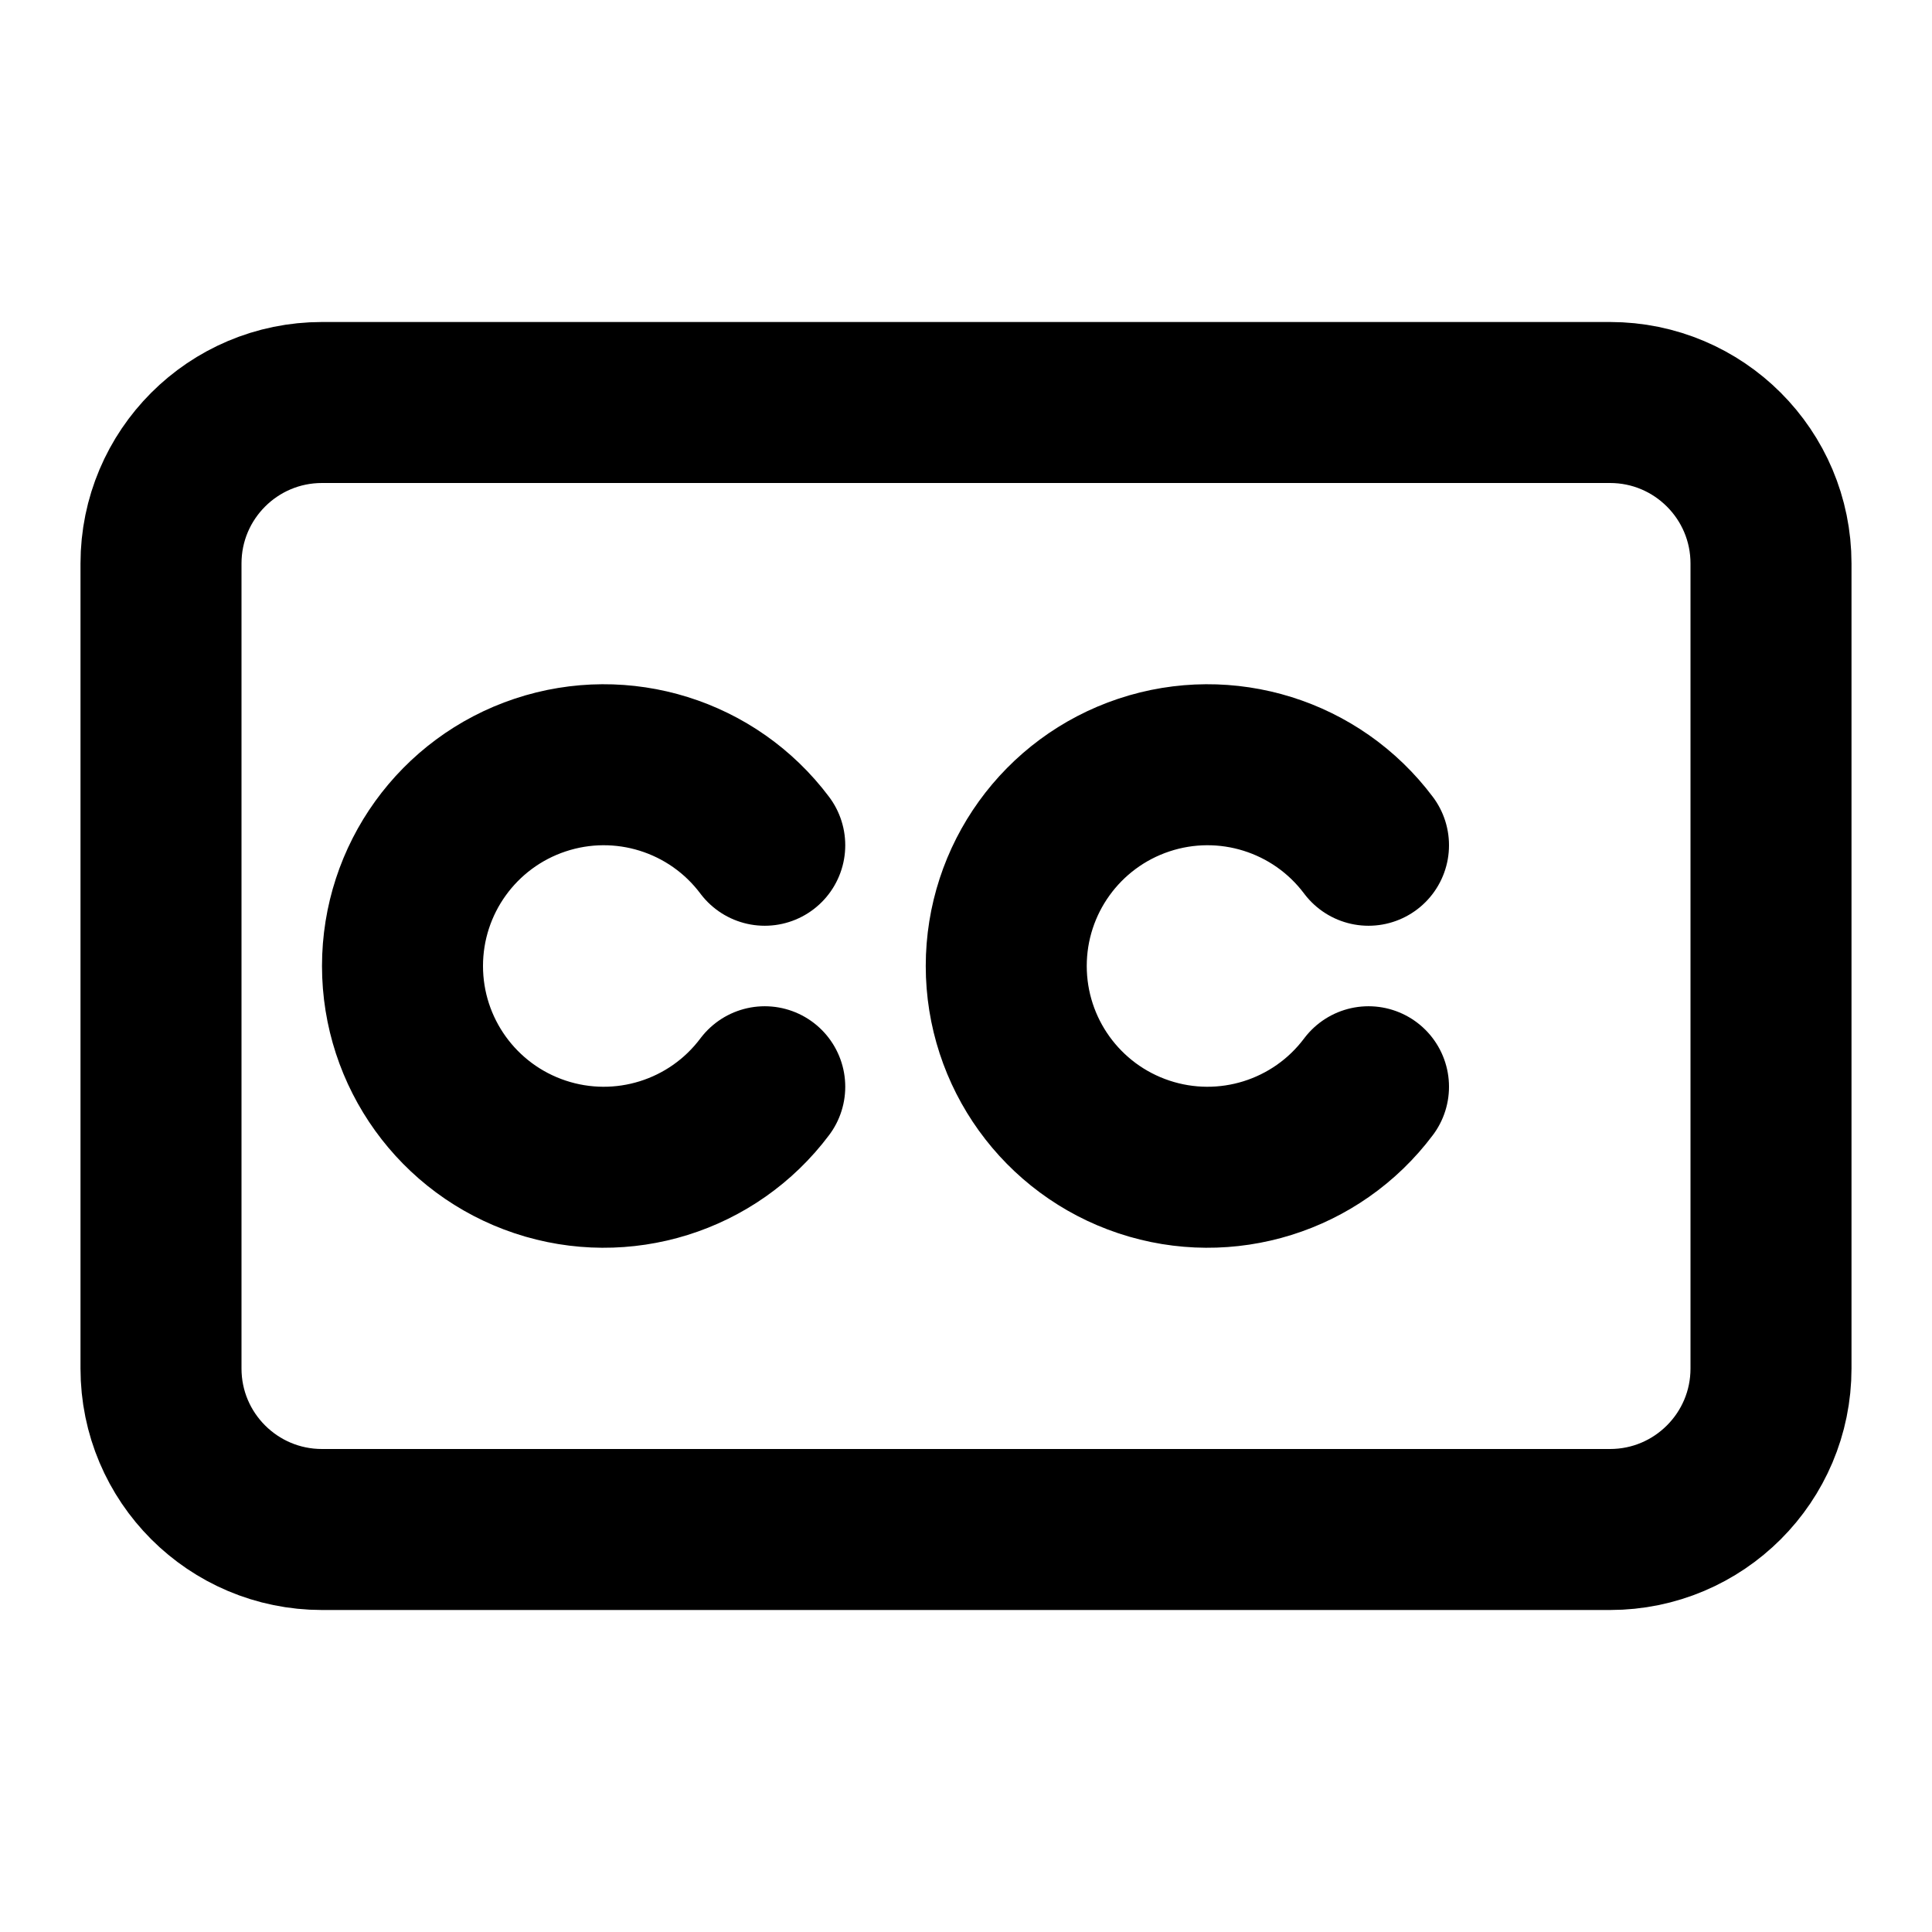
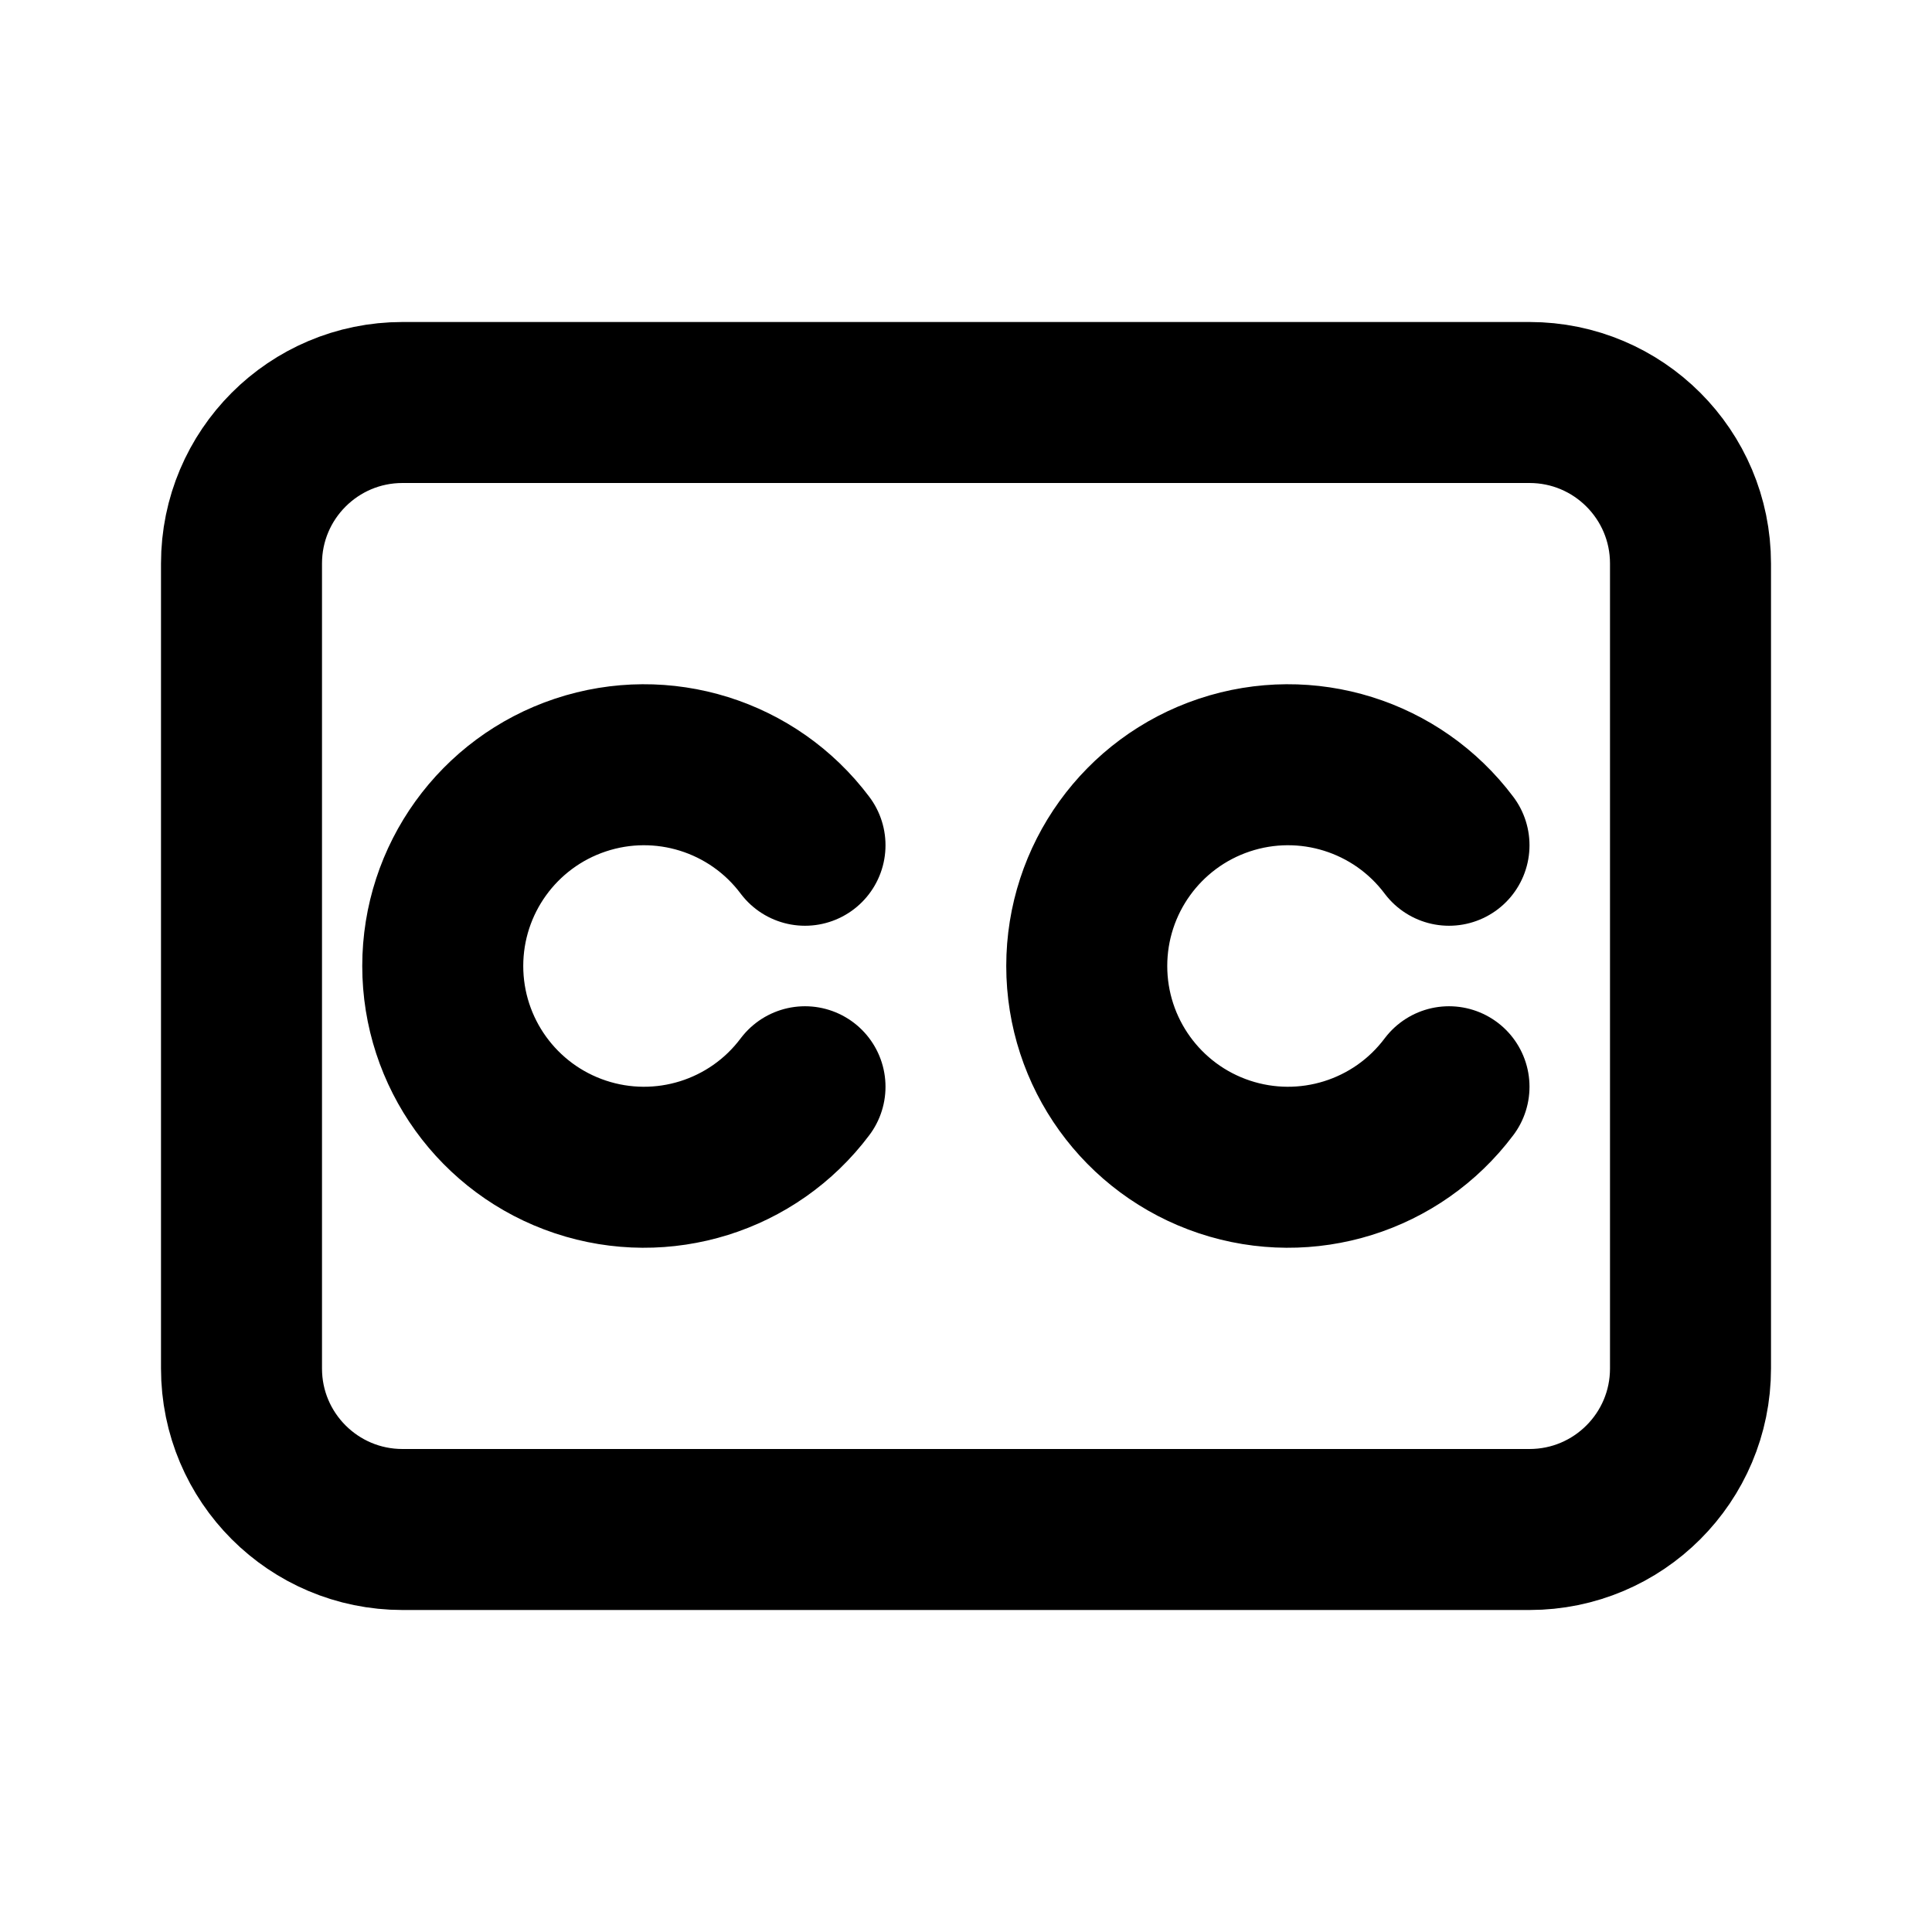
<svg xmlns="http://www.w3.org/2000/svg" viewBox="0 0 24 24" fill="none" stroke="currentColor" stroke-width="2" stroke-linecap="round" stroke-linejoin="round">
-   <rect x="2" y="5" width="20" height="14" rx="2" />
-   <path d="M9.5 10.5a2.5 2.5 0 1 0 0 3" />
-   <path d="M17 10.5a2.5 2.5 0 1 0 0 3" />
+   <rect x="3" y="5" width="18" height="14" rx="2" />
+   <path d="M10 10.5a2.5 2.5 0 1 0 0 3" />
+   <path d="M18 10.5a2.5 2.5 0 1 0 0 3" />
</svg>
